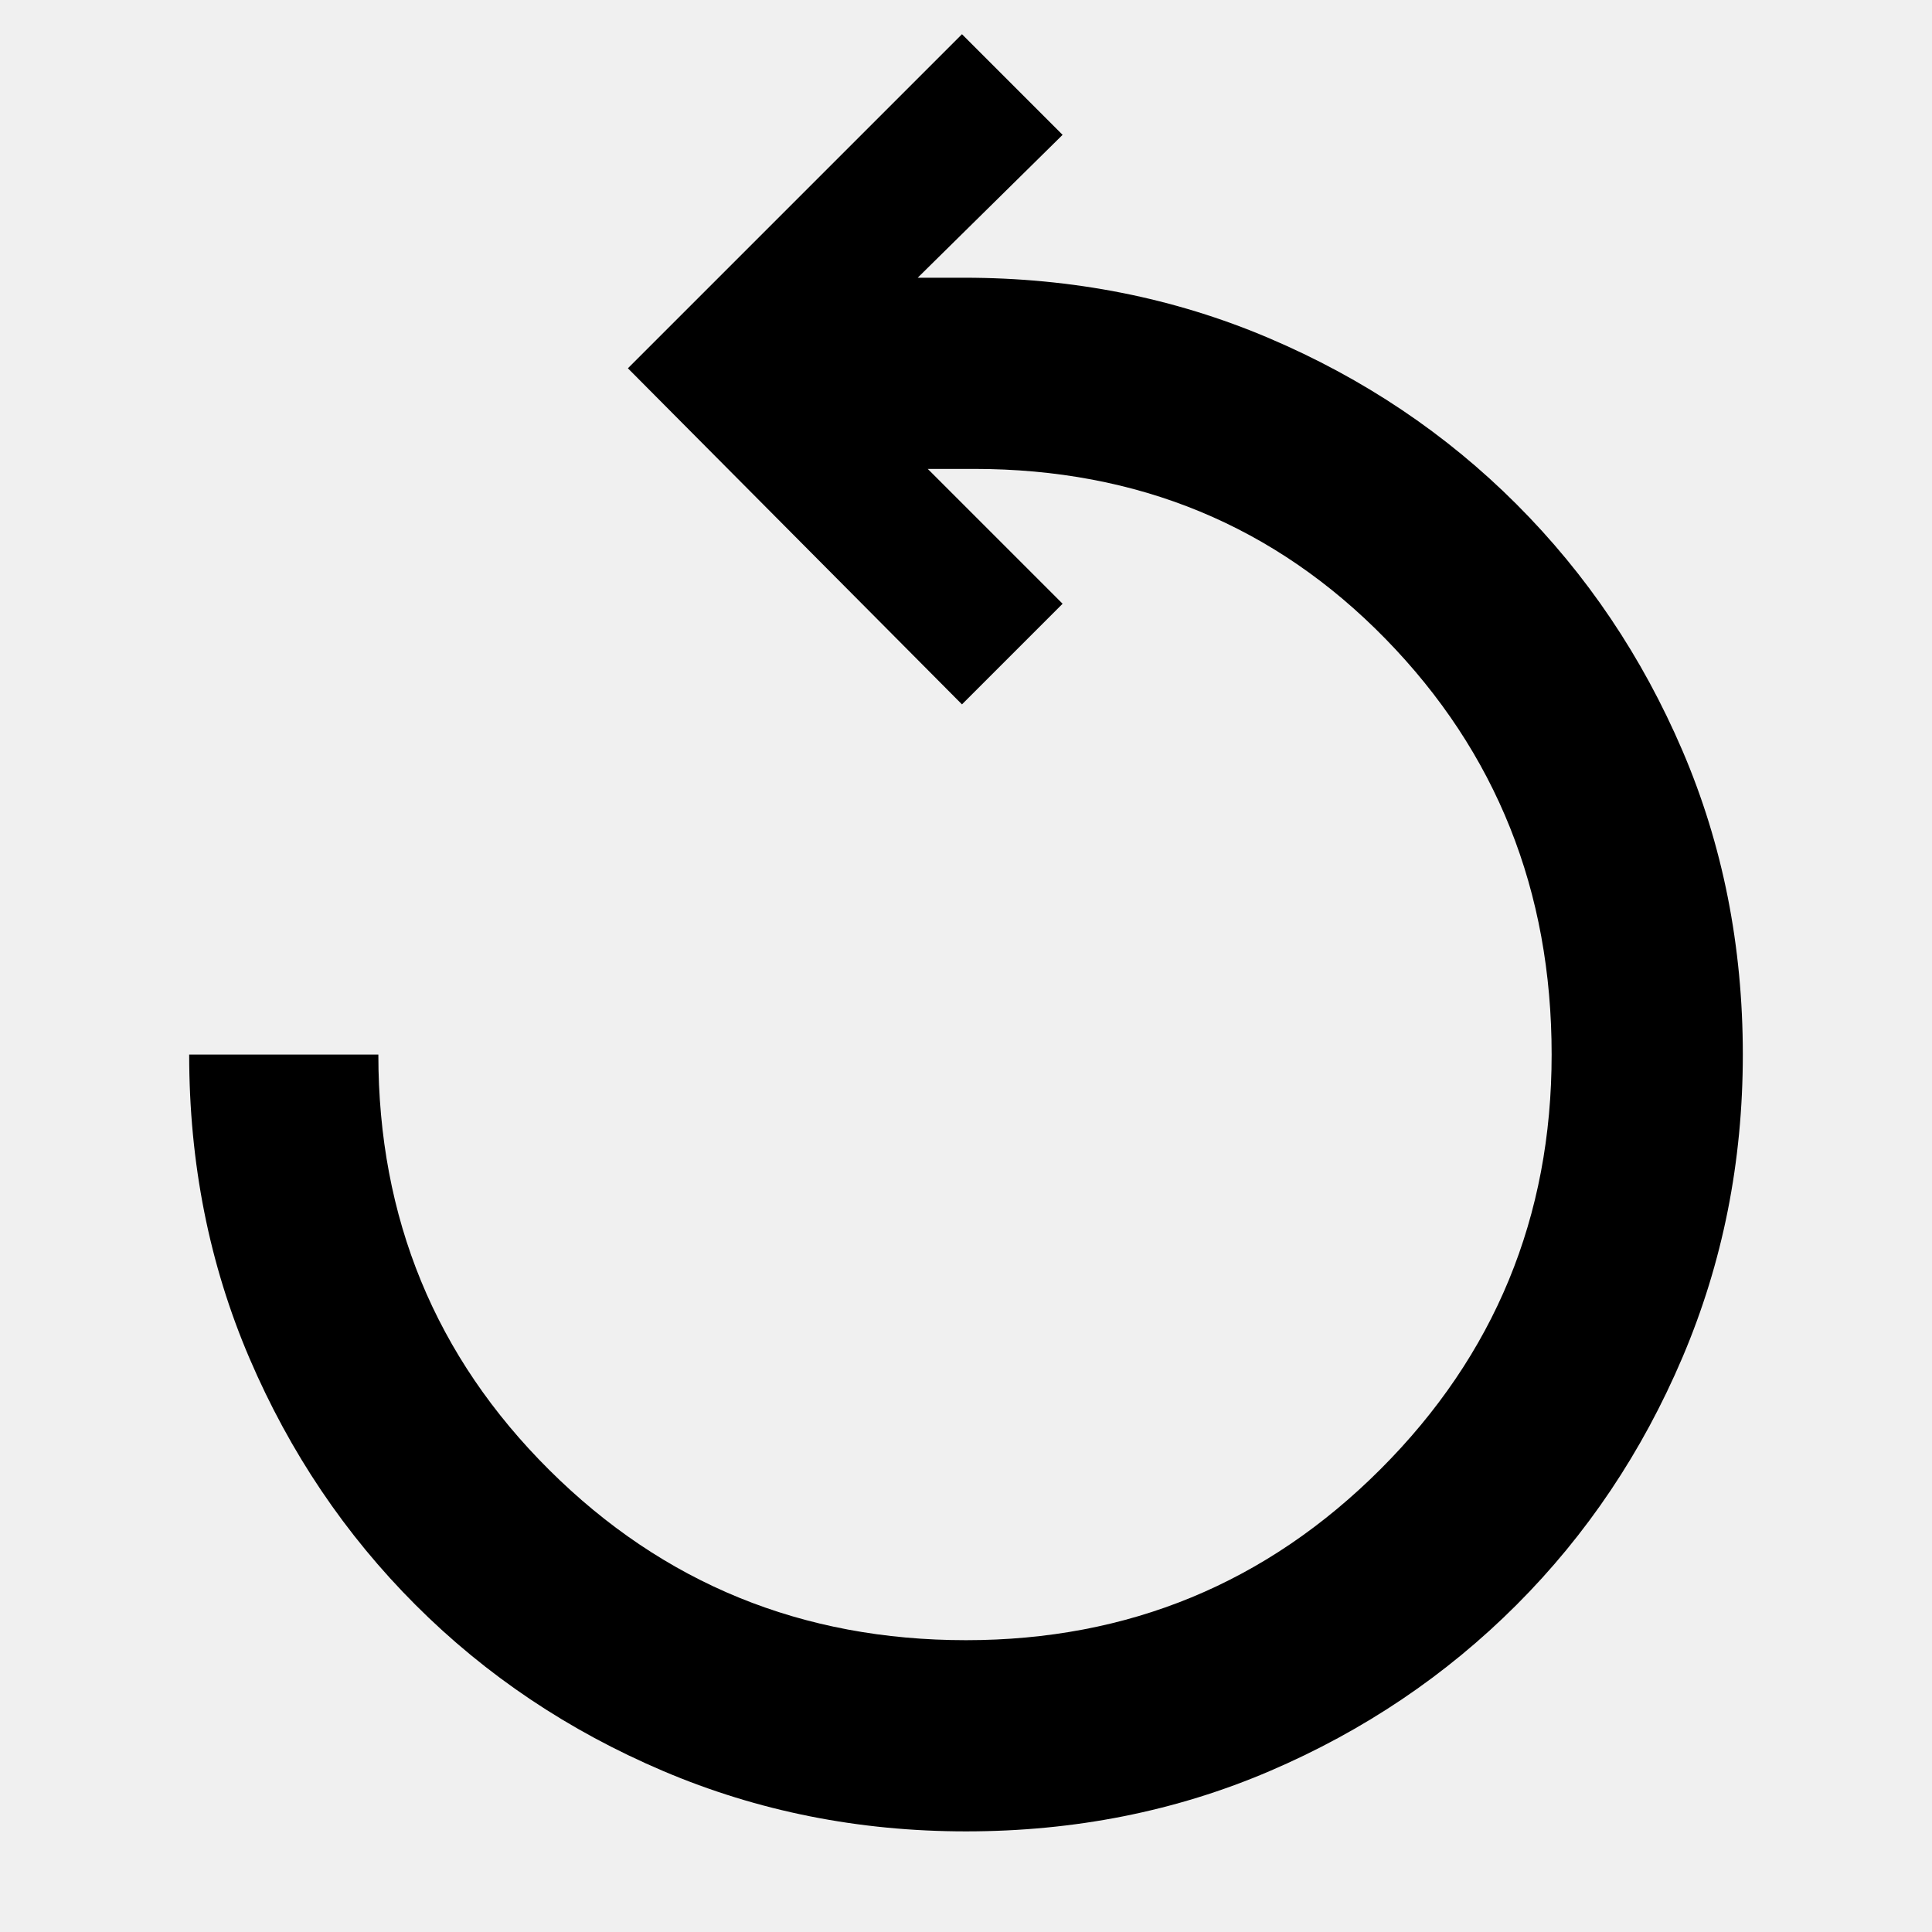
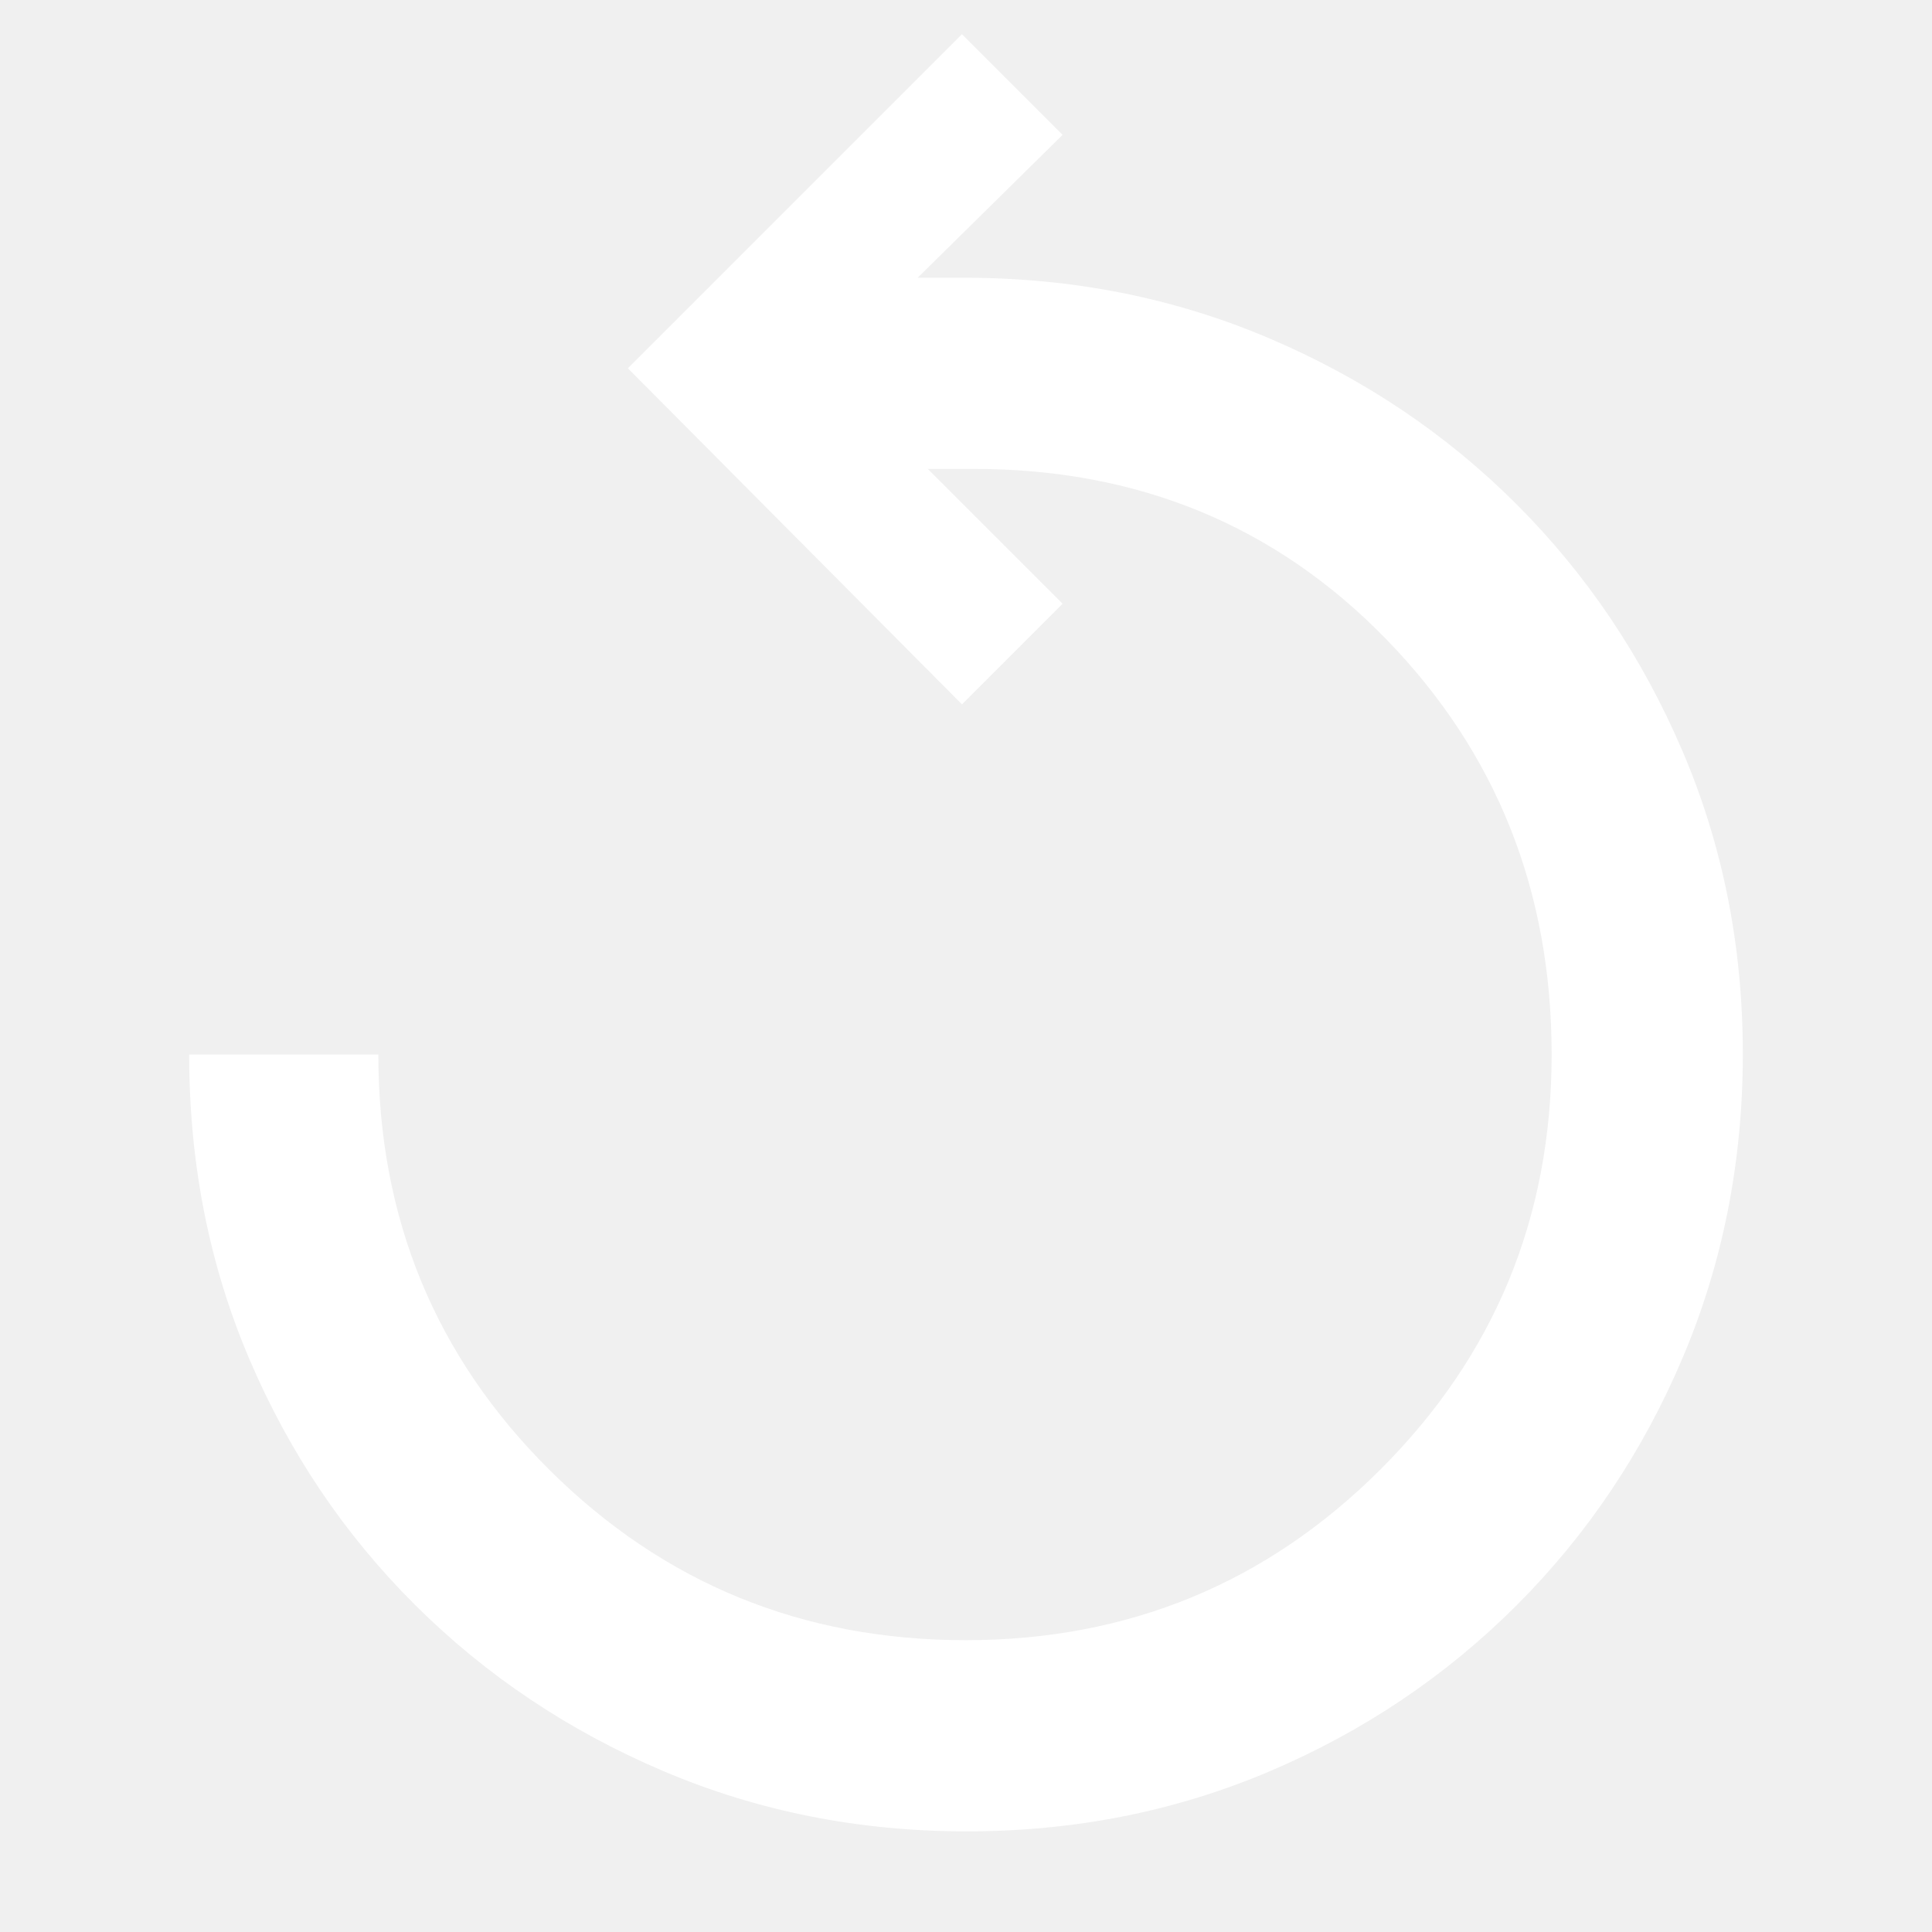
- <svg xmlns="http://www.w3.org/2000/svg" height="48" width="48">
-   <path d="M24 45.5q-4 0-7.525-1.5-3.525-1.5-6.15-4.125Q7.7 37.25 6.2 33.75T4.7 26.2h4.7q0 6.1 4.25 10.325T24 40.75q6.05 0 10.3-4.25 4.25-4.25 4.25-10.3 0-6.1-4.125-10.325T24.2 11.65h-1.15L26.4 15l-2.5 2.5-8.3-8.35 8.3-8.3 2.5 2.5-3.6 3.55h1.15q4.05 0 7.575 1.5 3.525 1.5 6.15 4.125Q40.3 15.15 41.8 18.65t1.5 7.55q0 4-1.5 7.525-1.5 3.525-4.125 6.15Q35.05 42.5 31.55 44T24 45.5Z" />
+ <svg xmlns="http://www.w3.org/2000/svg" height="48px" viewBox="0 -960 960 960" width="48px" fill="#FFFFFF">
+   <path d="M480.31-50Q400-50 329.5-80t-123.24-82.51q-52.74-52.51-82.5-122.5Q94-355 94-436h94q0 121.99 85.12 206.49Q358.24-145 479.82-145q121.17 0 206.17-84.88Q771-314.76 771-436q0-121.99-82.3-206.49Q606.4-727 484-727h-23l67 67-50 50-166-167 166-166 50 50-72 71h23q80.83 0 151.41 30Q701-762 753.5-709.5T836-586.84q30 70.16 30 150.5t-29.78 150.73q-29.78 70.39-82.55 123.2-52.78 52.81-122.91 82.61Q560.62-50 480.31-50Z" />
</svg>
